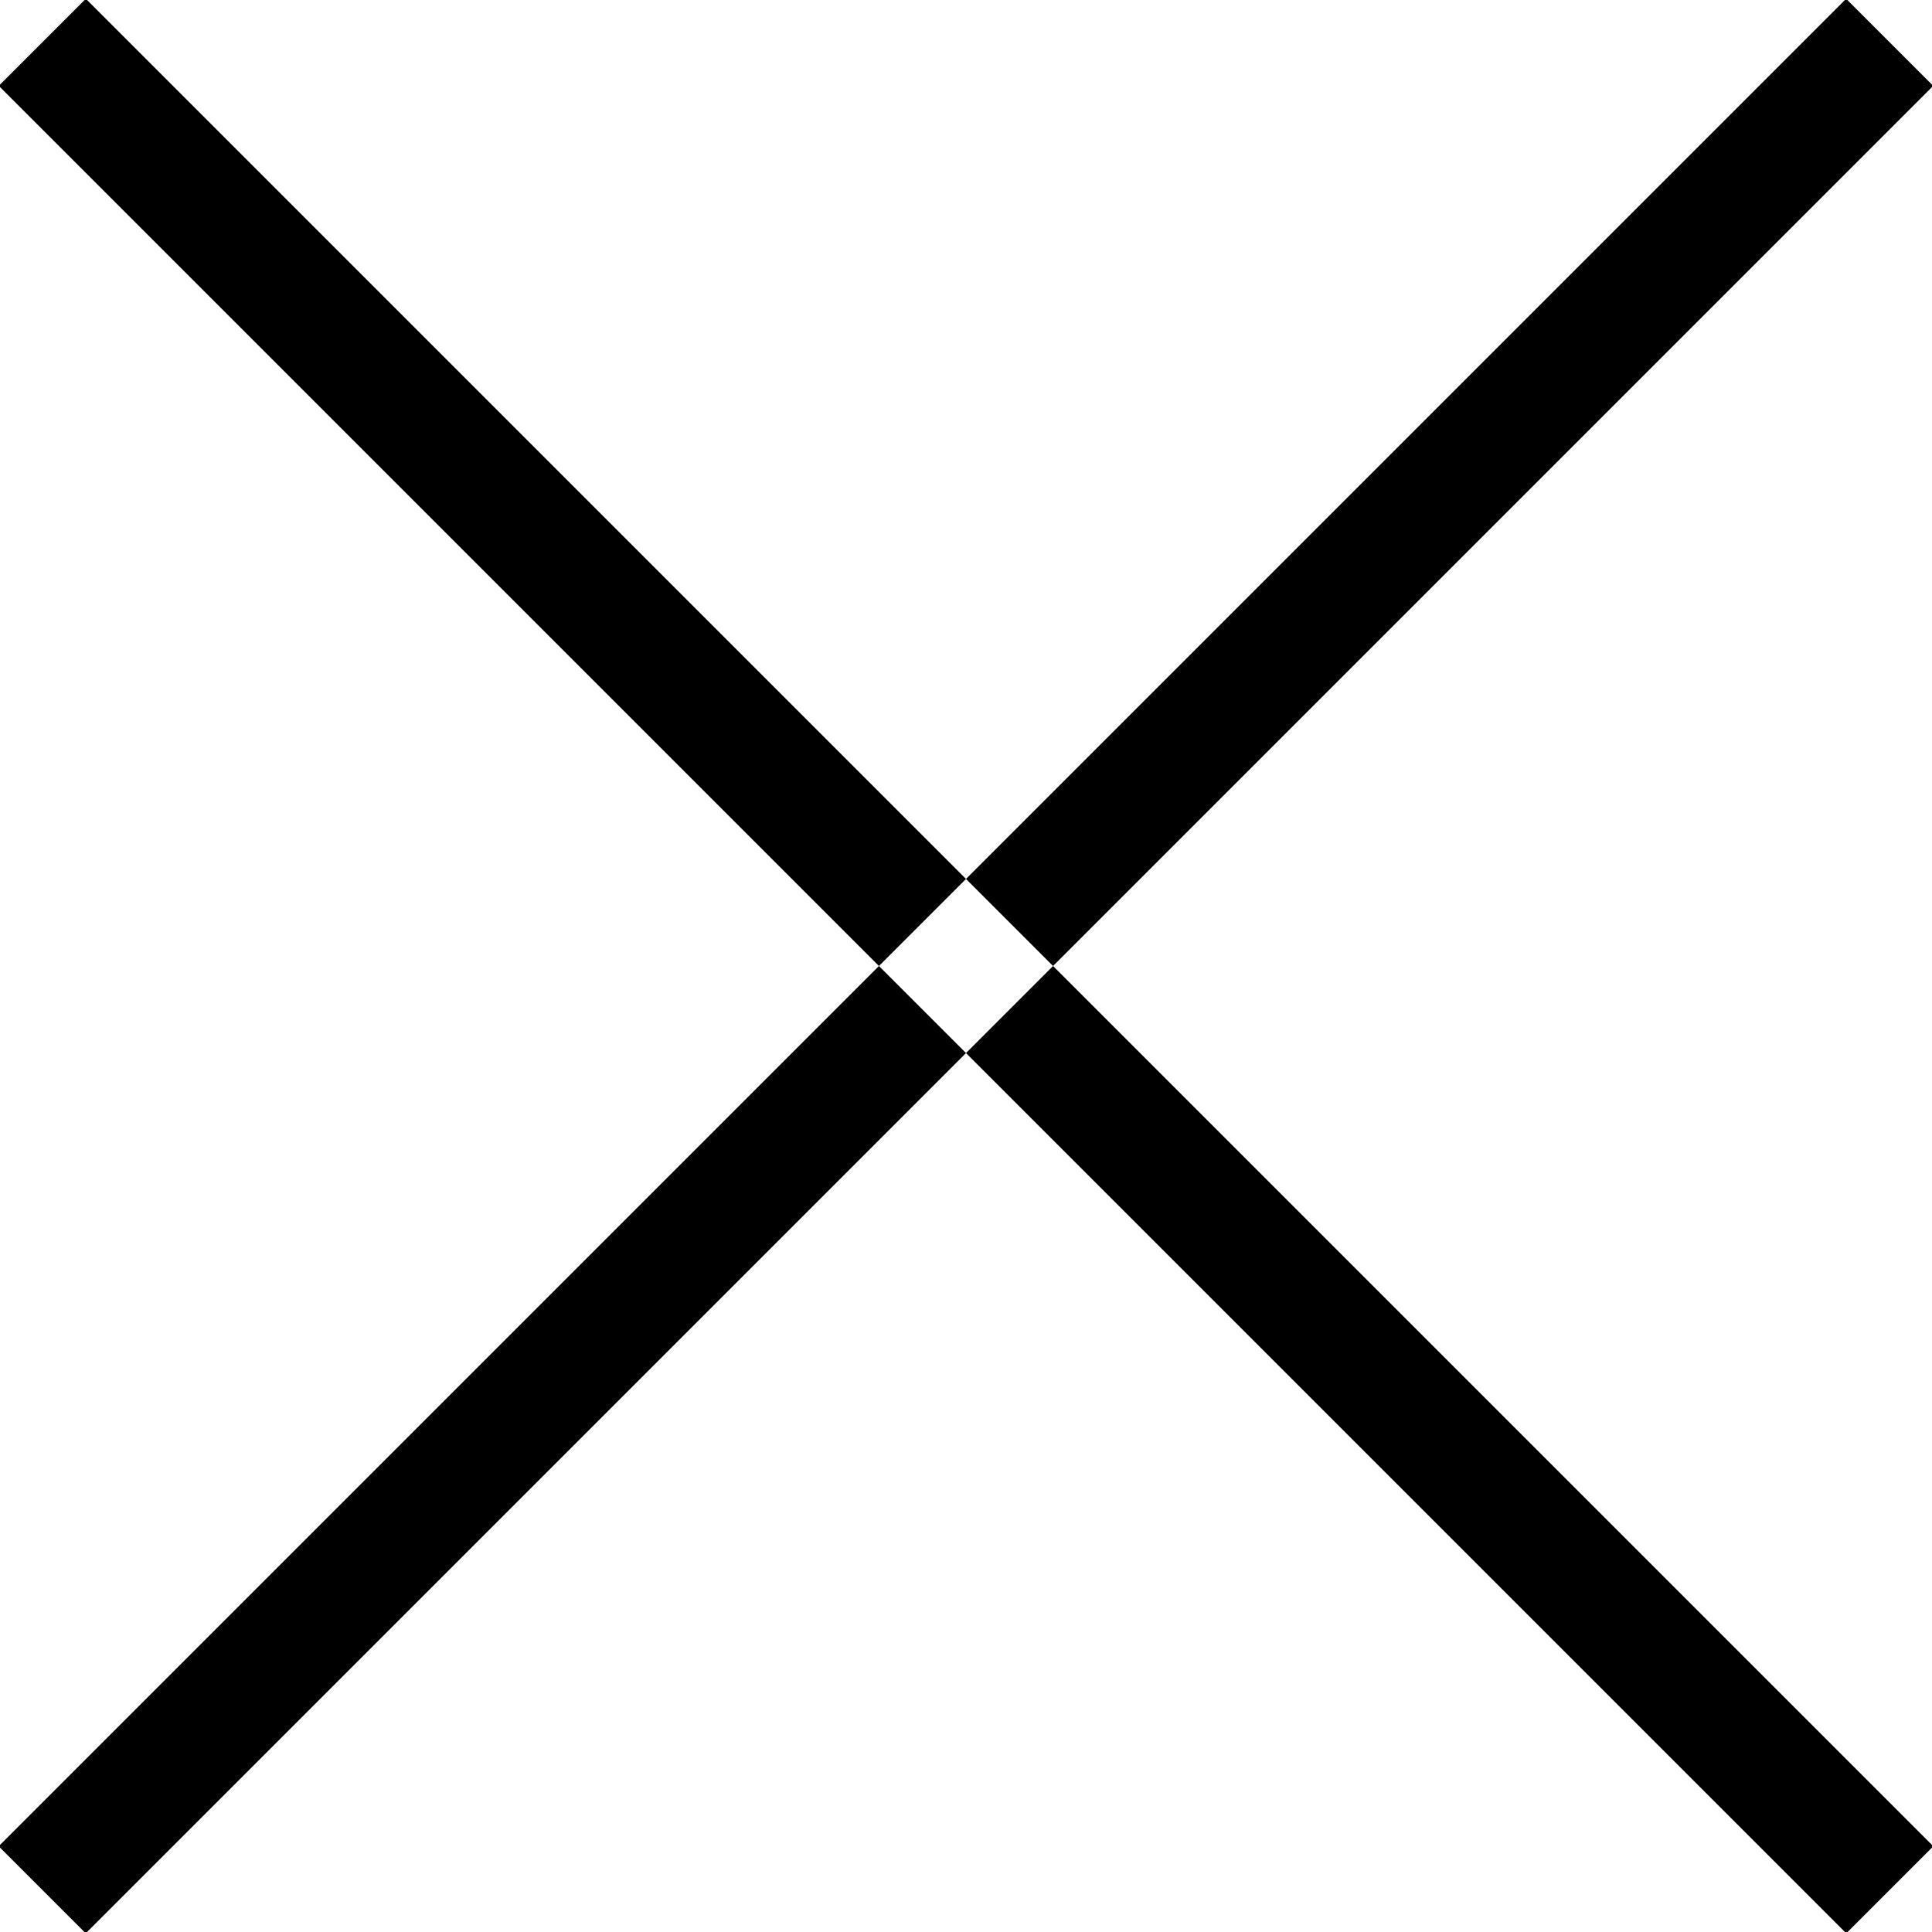
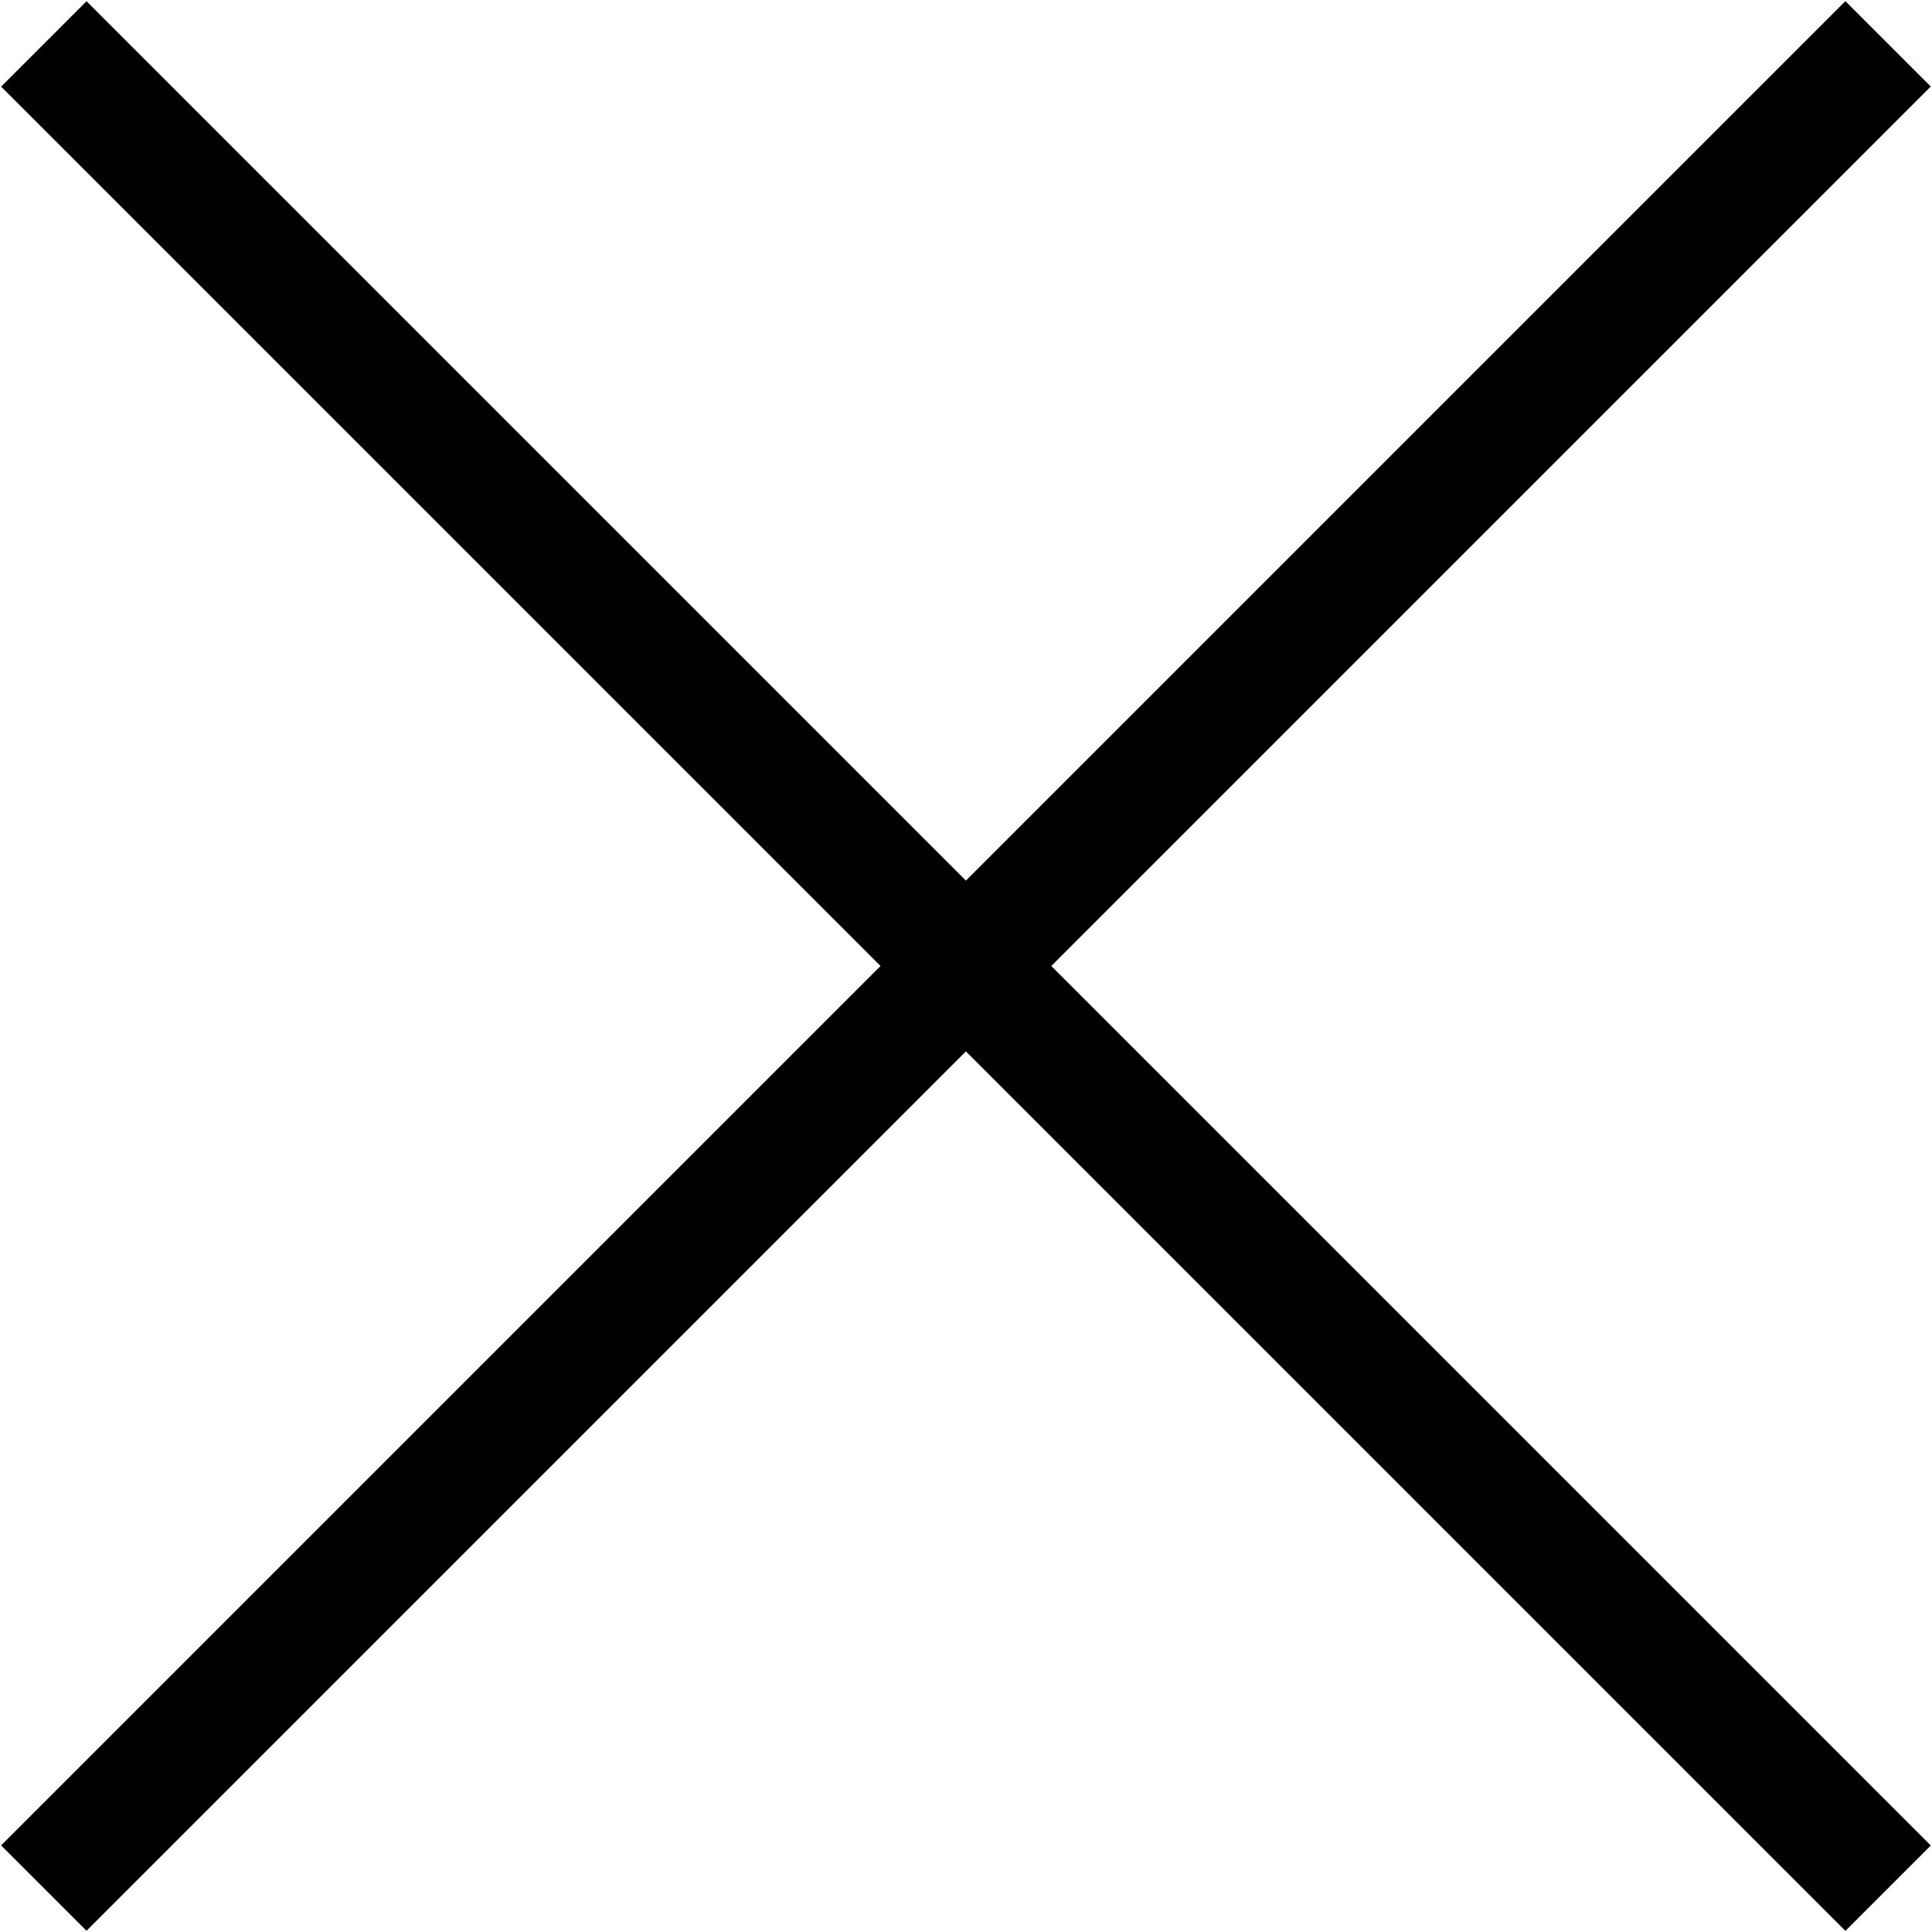
- <svg xmlns="http://www.w3.org/2000/svg" width="16" height="16" viewBox="0 0 16 16">
-   <defs>
-     <style>
-       .cls-1 {
-         fill-rule: evenodd;
-       }
-     </style>
-   </defs>
-   <path id="close.svg" class="cls-1" d="M206.711,518.99l-0.721.721,15.3,15.3,0.721-.721Zm14.578,0,0.721,0.721-15.3,15.3-0.721-.721Z" transform="translate(-206 -519)" />
+ <svg xmlns="http://www.w3.org/2000/svg" version="1.1" id="Layer_1" x="0px" y="0px" viewBox="0 0 16 16" style="enable-background:new 0 0 16 16;" xml:space="preserve">
+   <rect x="7.5" y="-2.8" transform="matrix(0.7071 -0.7071 0.7071 0.7071 -3.3139 8.0006)" width="1" height="21.6" />
+   <rect x="-2.8" y="7.5" transform="matrix(0.7071 -0.7071 0.7071 0.7071 -3.3142 7.9997)" width="21.6" height="1" />
</svg>
